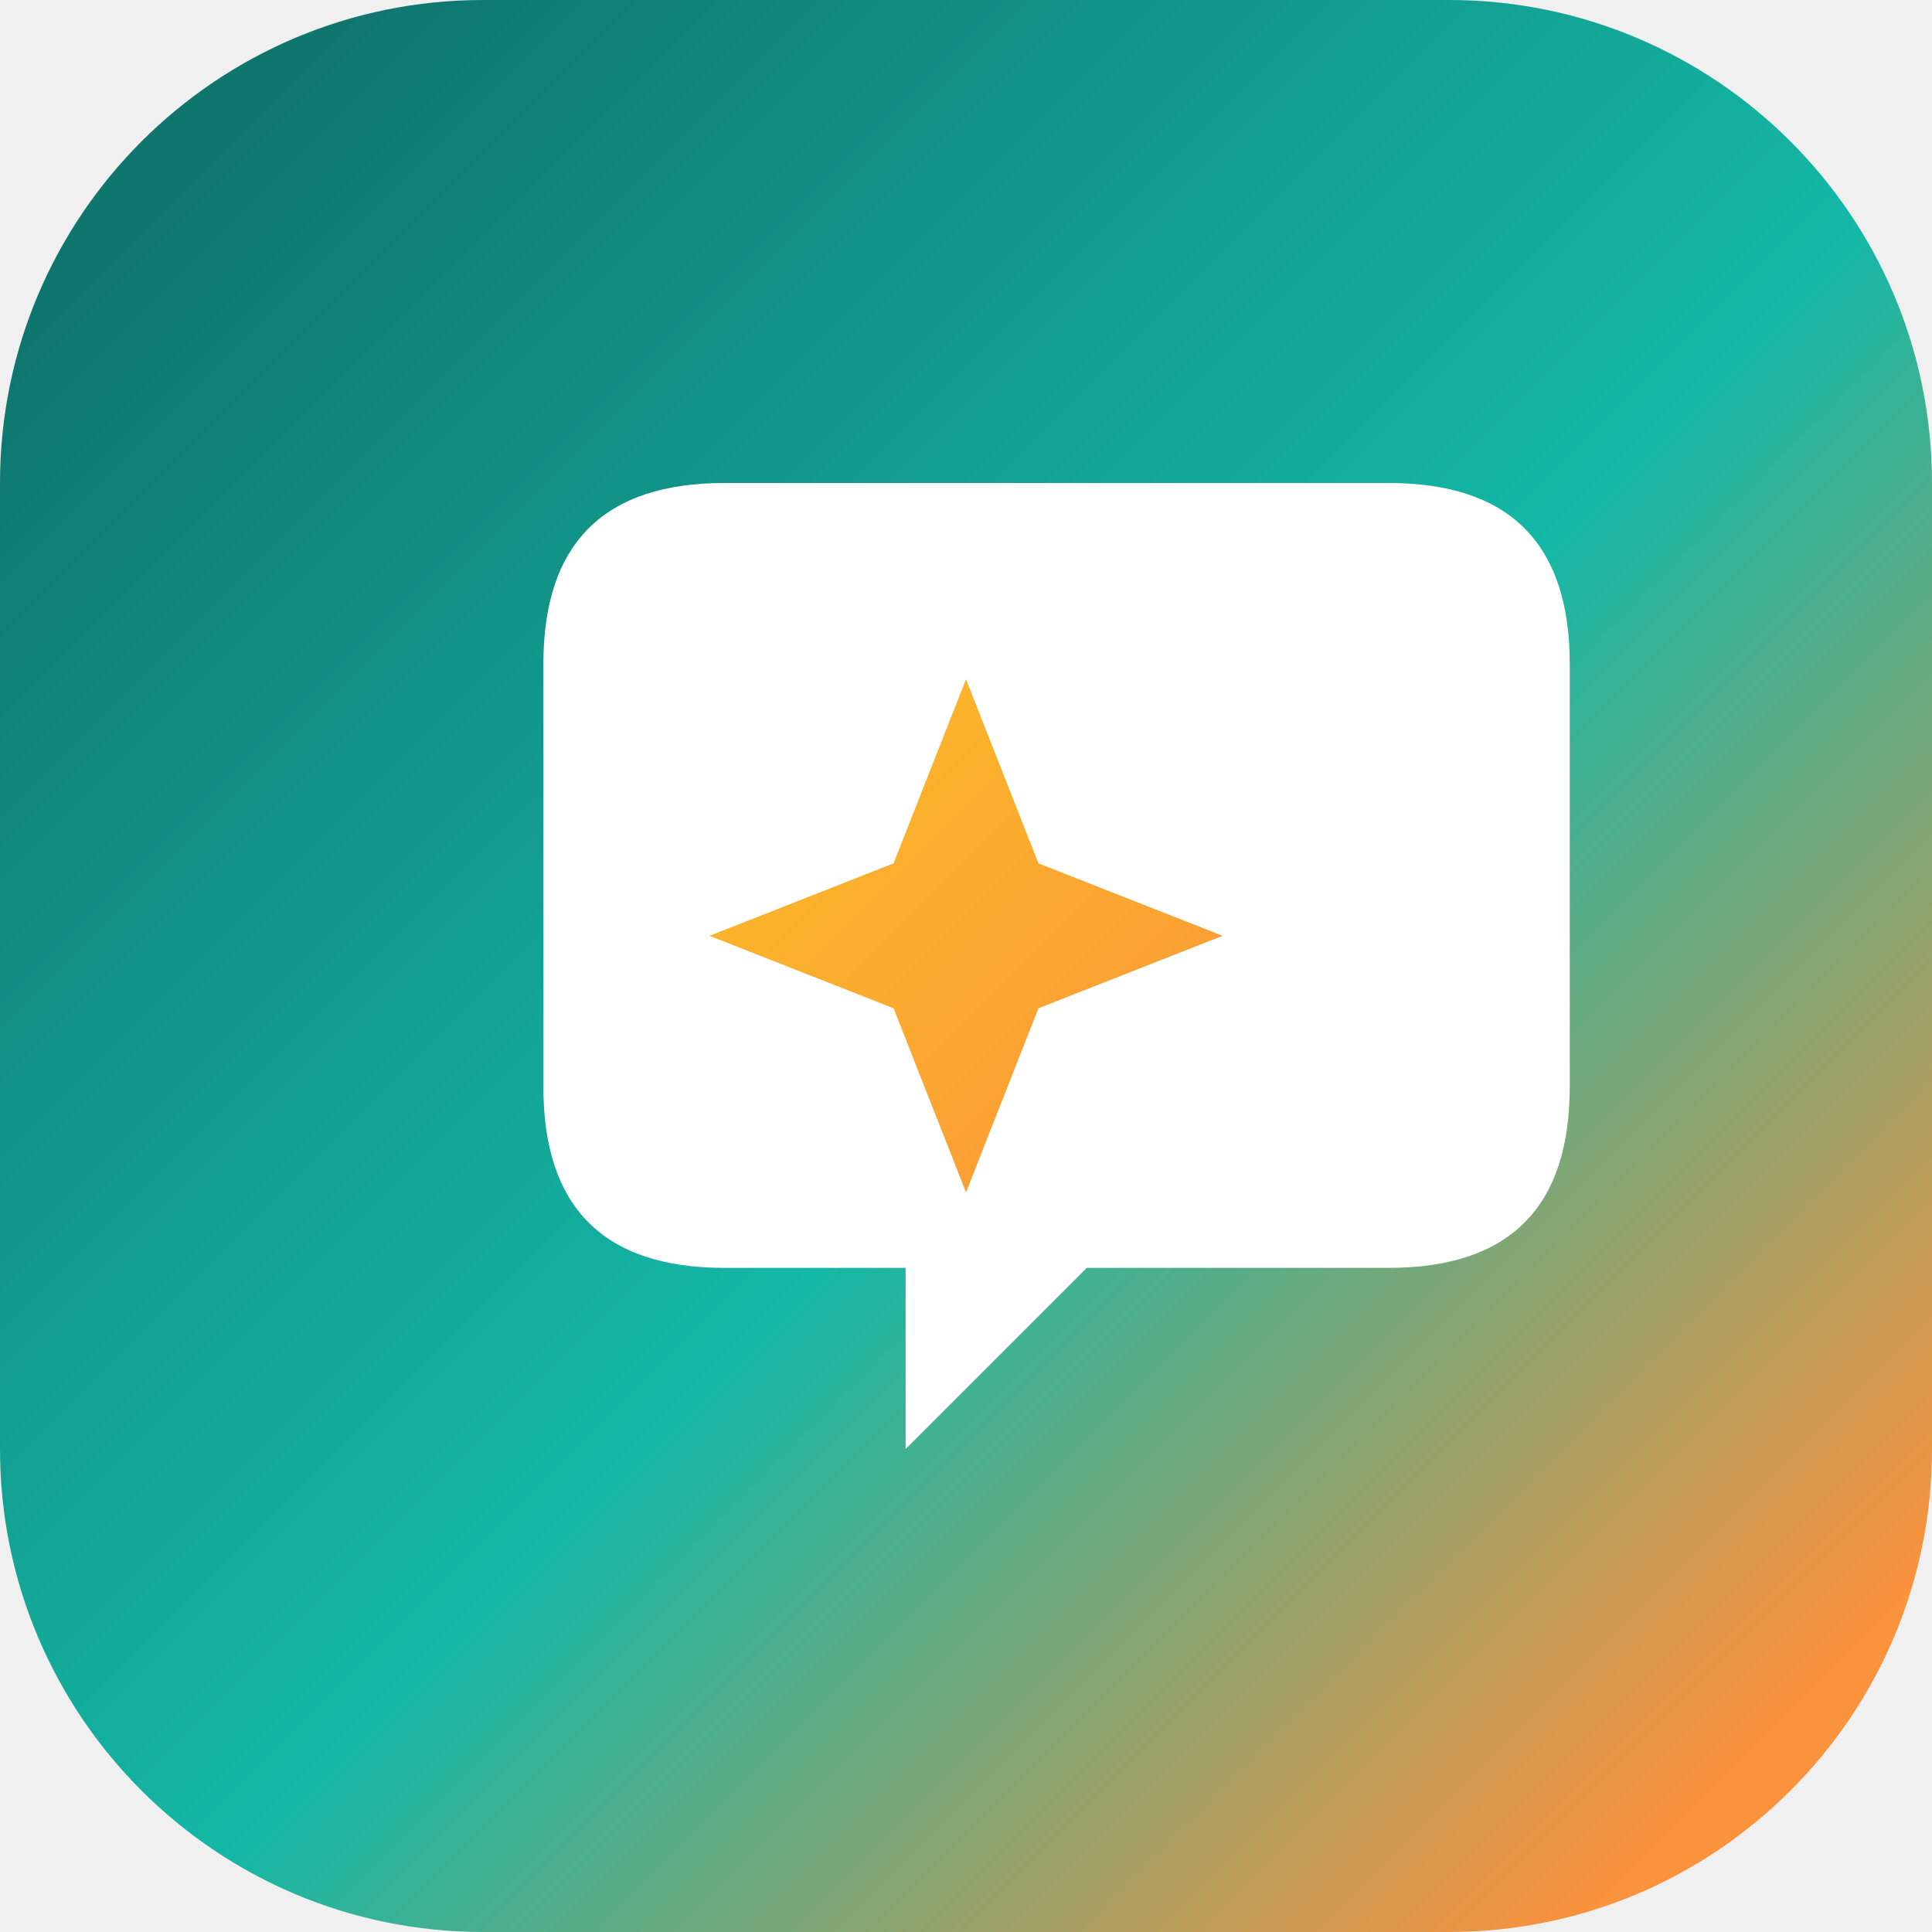
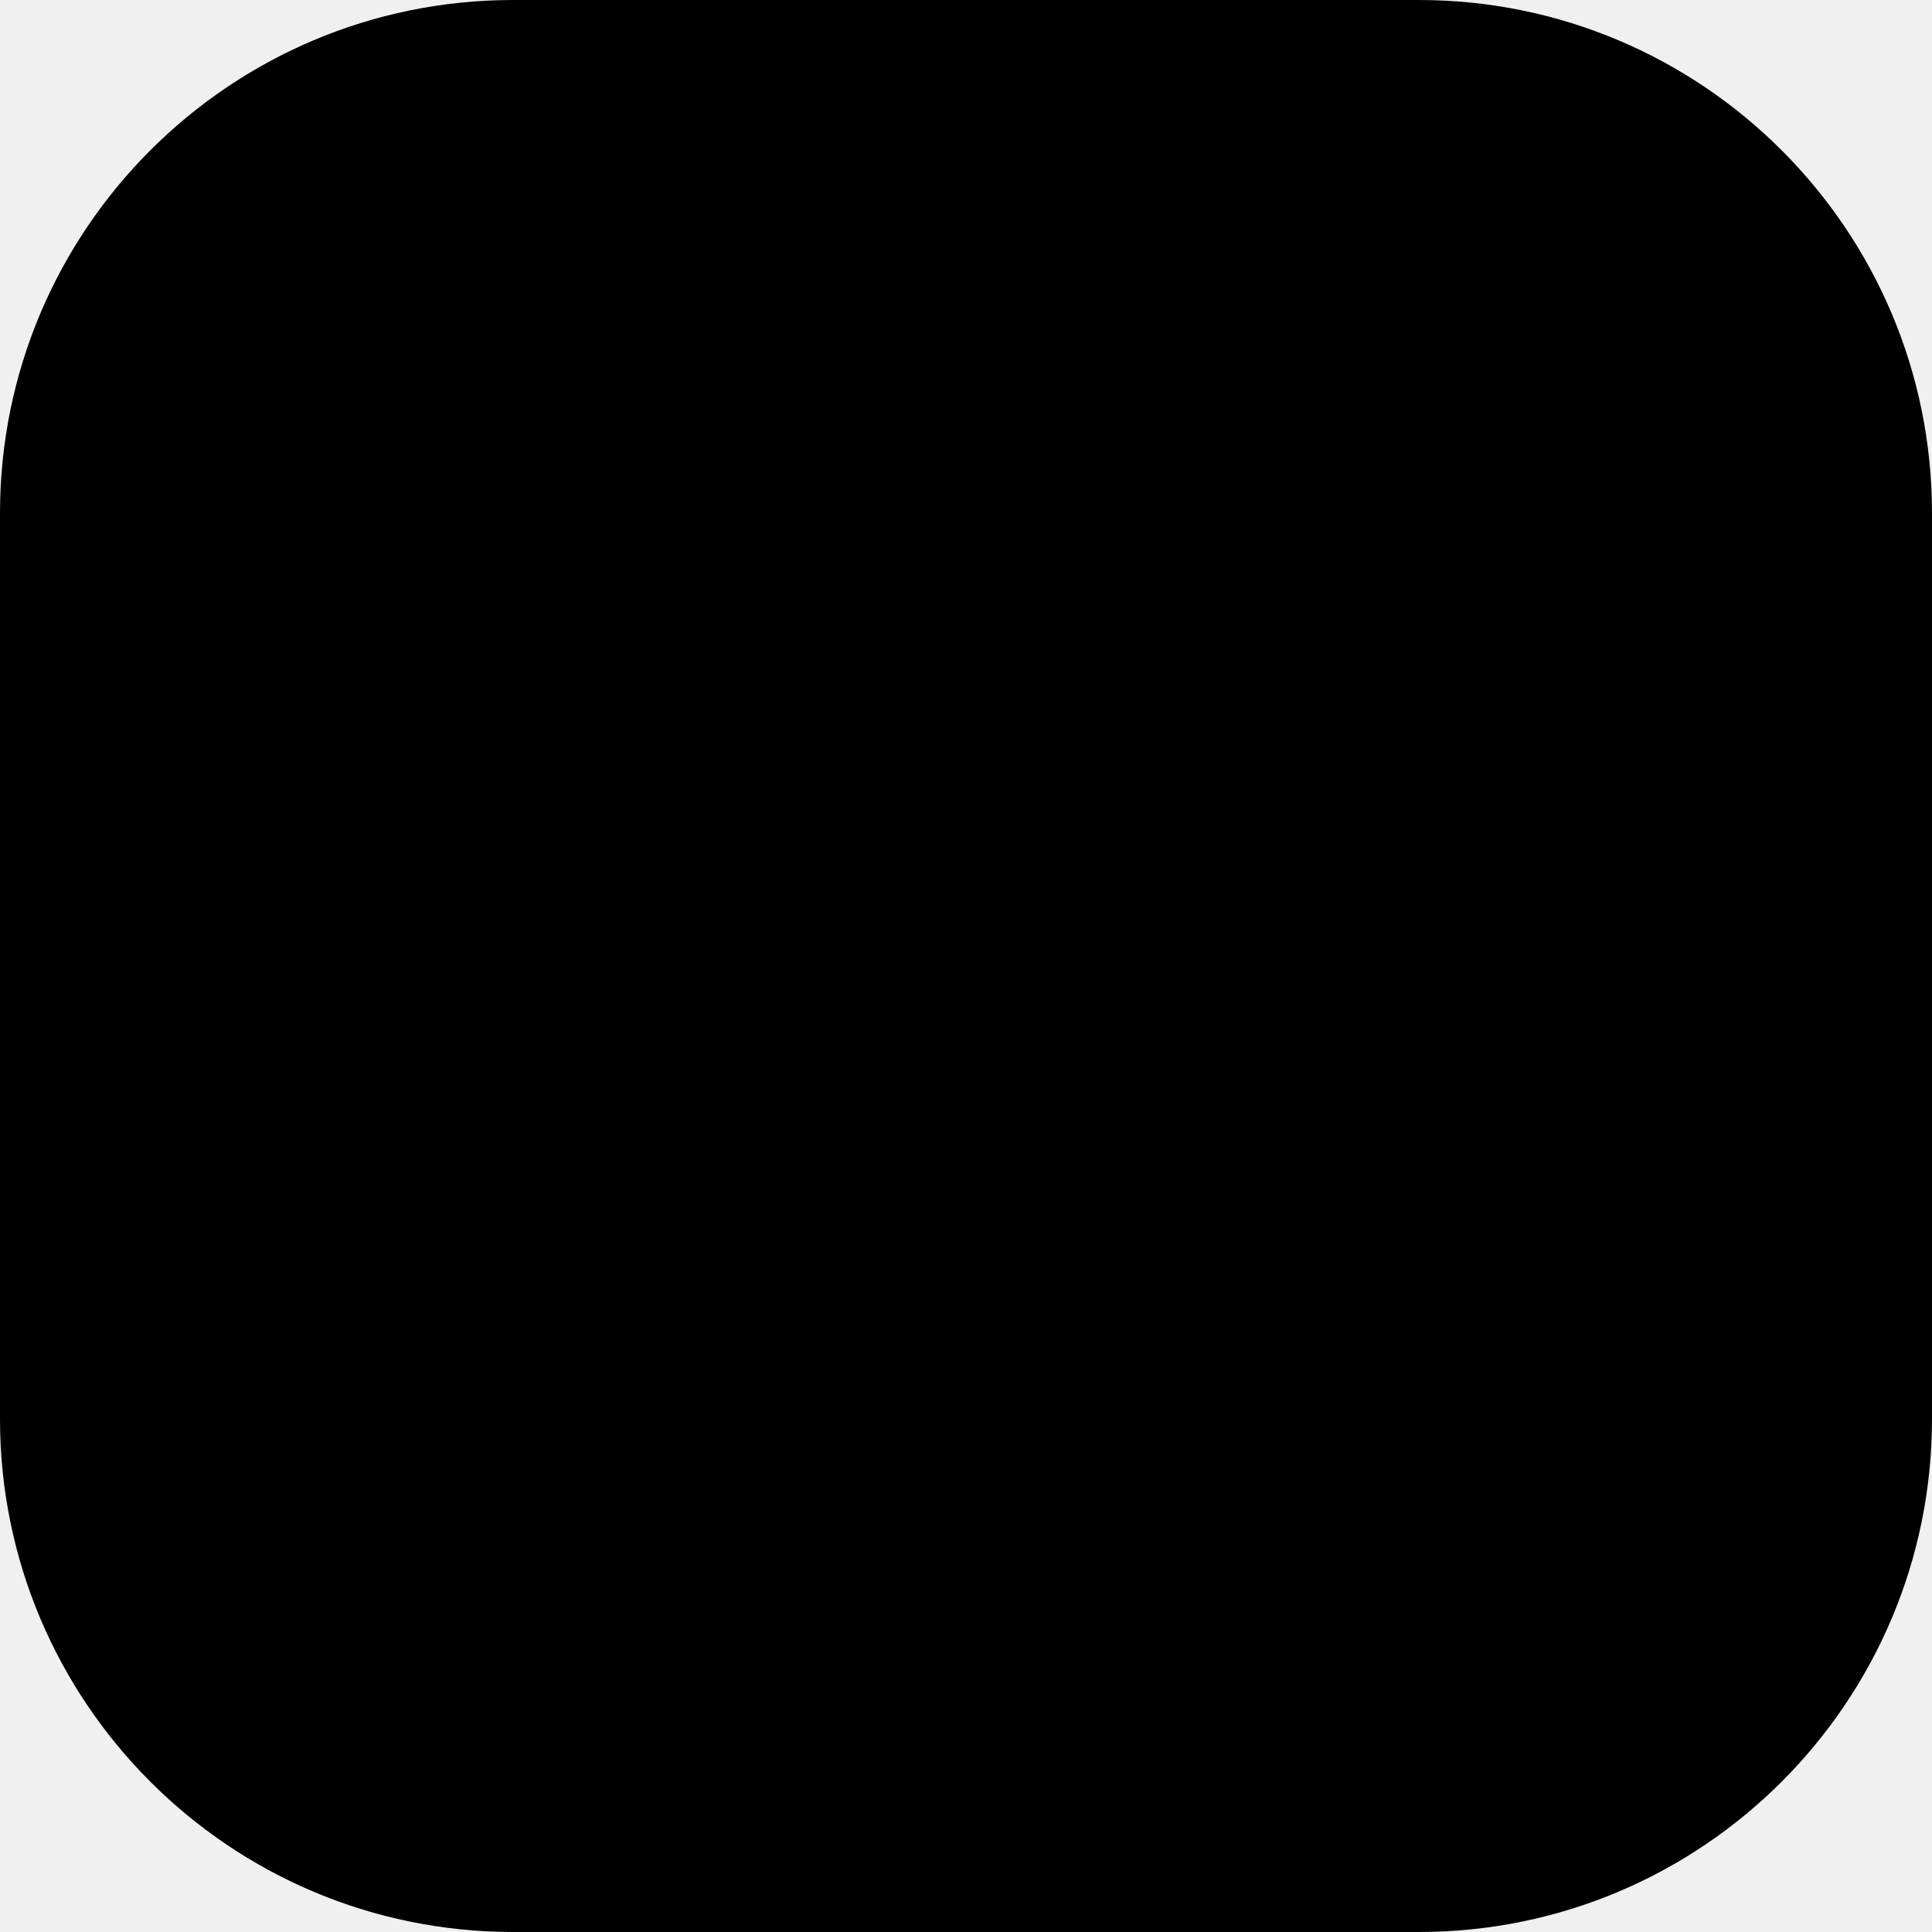
<svg xmlns="http://www.w3.org/2000/svg" viewBox="0 0 64 64" role="img" aria-label="Nook">
  <defs>
-     <linearGradient id="nookBg" x1="6" y1="6" x2="58" y2="58" gradientUnits="userSpaceOnUse">
-       <stop offset="0%" stop-color="#0F766E" />
-       <stop offset="55%" stop-color="#14B8A6" />
-       <stop offset="100%" stop-color="#FB923C" />
-     </linearGradient>
-     <linearGradient id="nookSpark" x1="22" y1="22" x2="42" y2="42" gradientUnits="userSpaceOnUse">
-       <stop offset="0%" stop-color="#FBBF24" />
-       <stop offset="100%" stop-color="#FB923C" />
+     <linearGradient id="nookTile" x1="32" y1="0" x2="32" y2="64" gradientUnits="userSpaceOnUse">
+       <stop offset="0%" stop-color="oklch(0.69 0.15 36)" />
+       <stop offset="100%" stop-color="oklch(0.61 0.16 30)" />
    </linearGradient>
  </defs>
-   <rect width="64" height="64" rx="16" fill="url(#nookBg)" />
-   <path d="M24 16 H46 Q52 16 52 22 V36 Q52 42 46 42 H36 L30 48 V42 H24 Q18 42 18 36 V22 Q18 16 24 16 Z" fill="#FFFFFF" />
-   <path d="M32 22.5 L34.4 28.6 L40.5 31 L34.4 33.4 L32 39.5 L29.6 33.4 L23.5 31 L29.6 28.6 Z" fill="url(#nookSpark)" />
+   <rect width="64" height="64" rx="17" fill="url(#nookTile)" />
+   <path d="M20 48 V30 a12 12 0 0 1 24 0 V48 Z" fill="oklch(0.99 0.01 45)" />
+   <path d="M27 48 V31 a5 5 0 0 1 10 0 V48 Z" fill="oklch(0.64 0.15 32)" />
+   <circle cx="32" cy="38" r="3.1" fill="oklch(0.77 0.11 72)" />
</svg>
